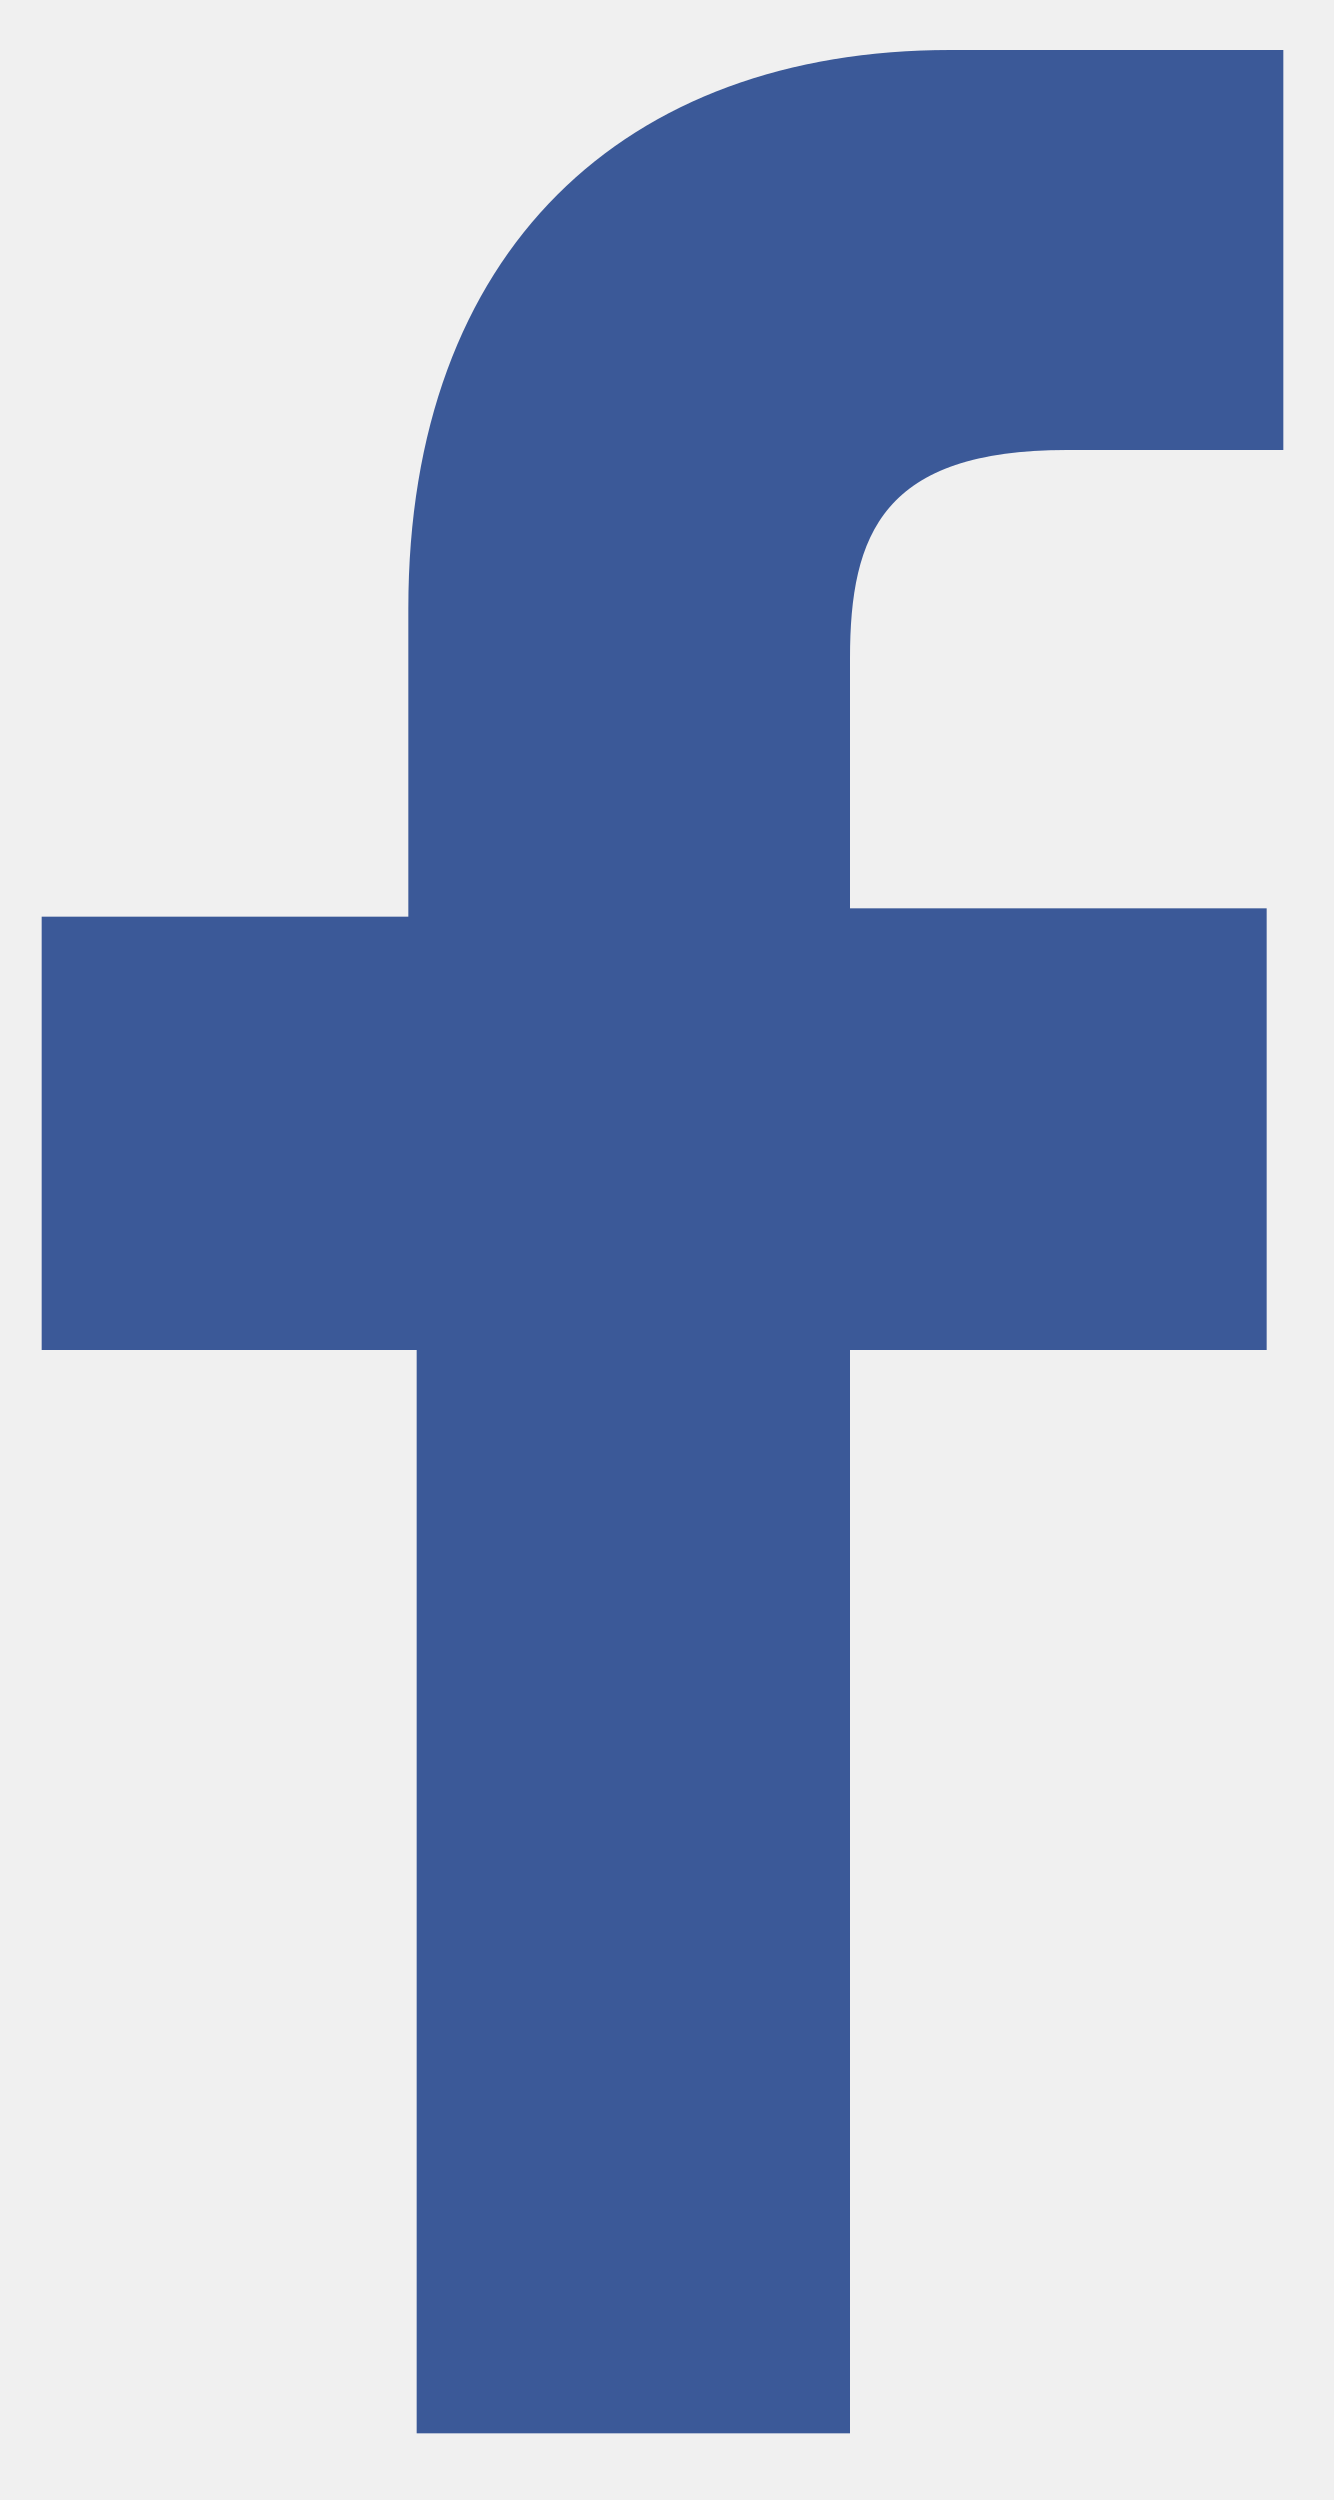
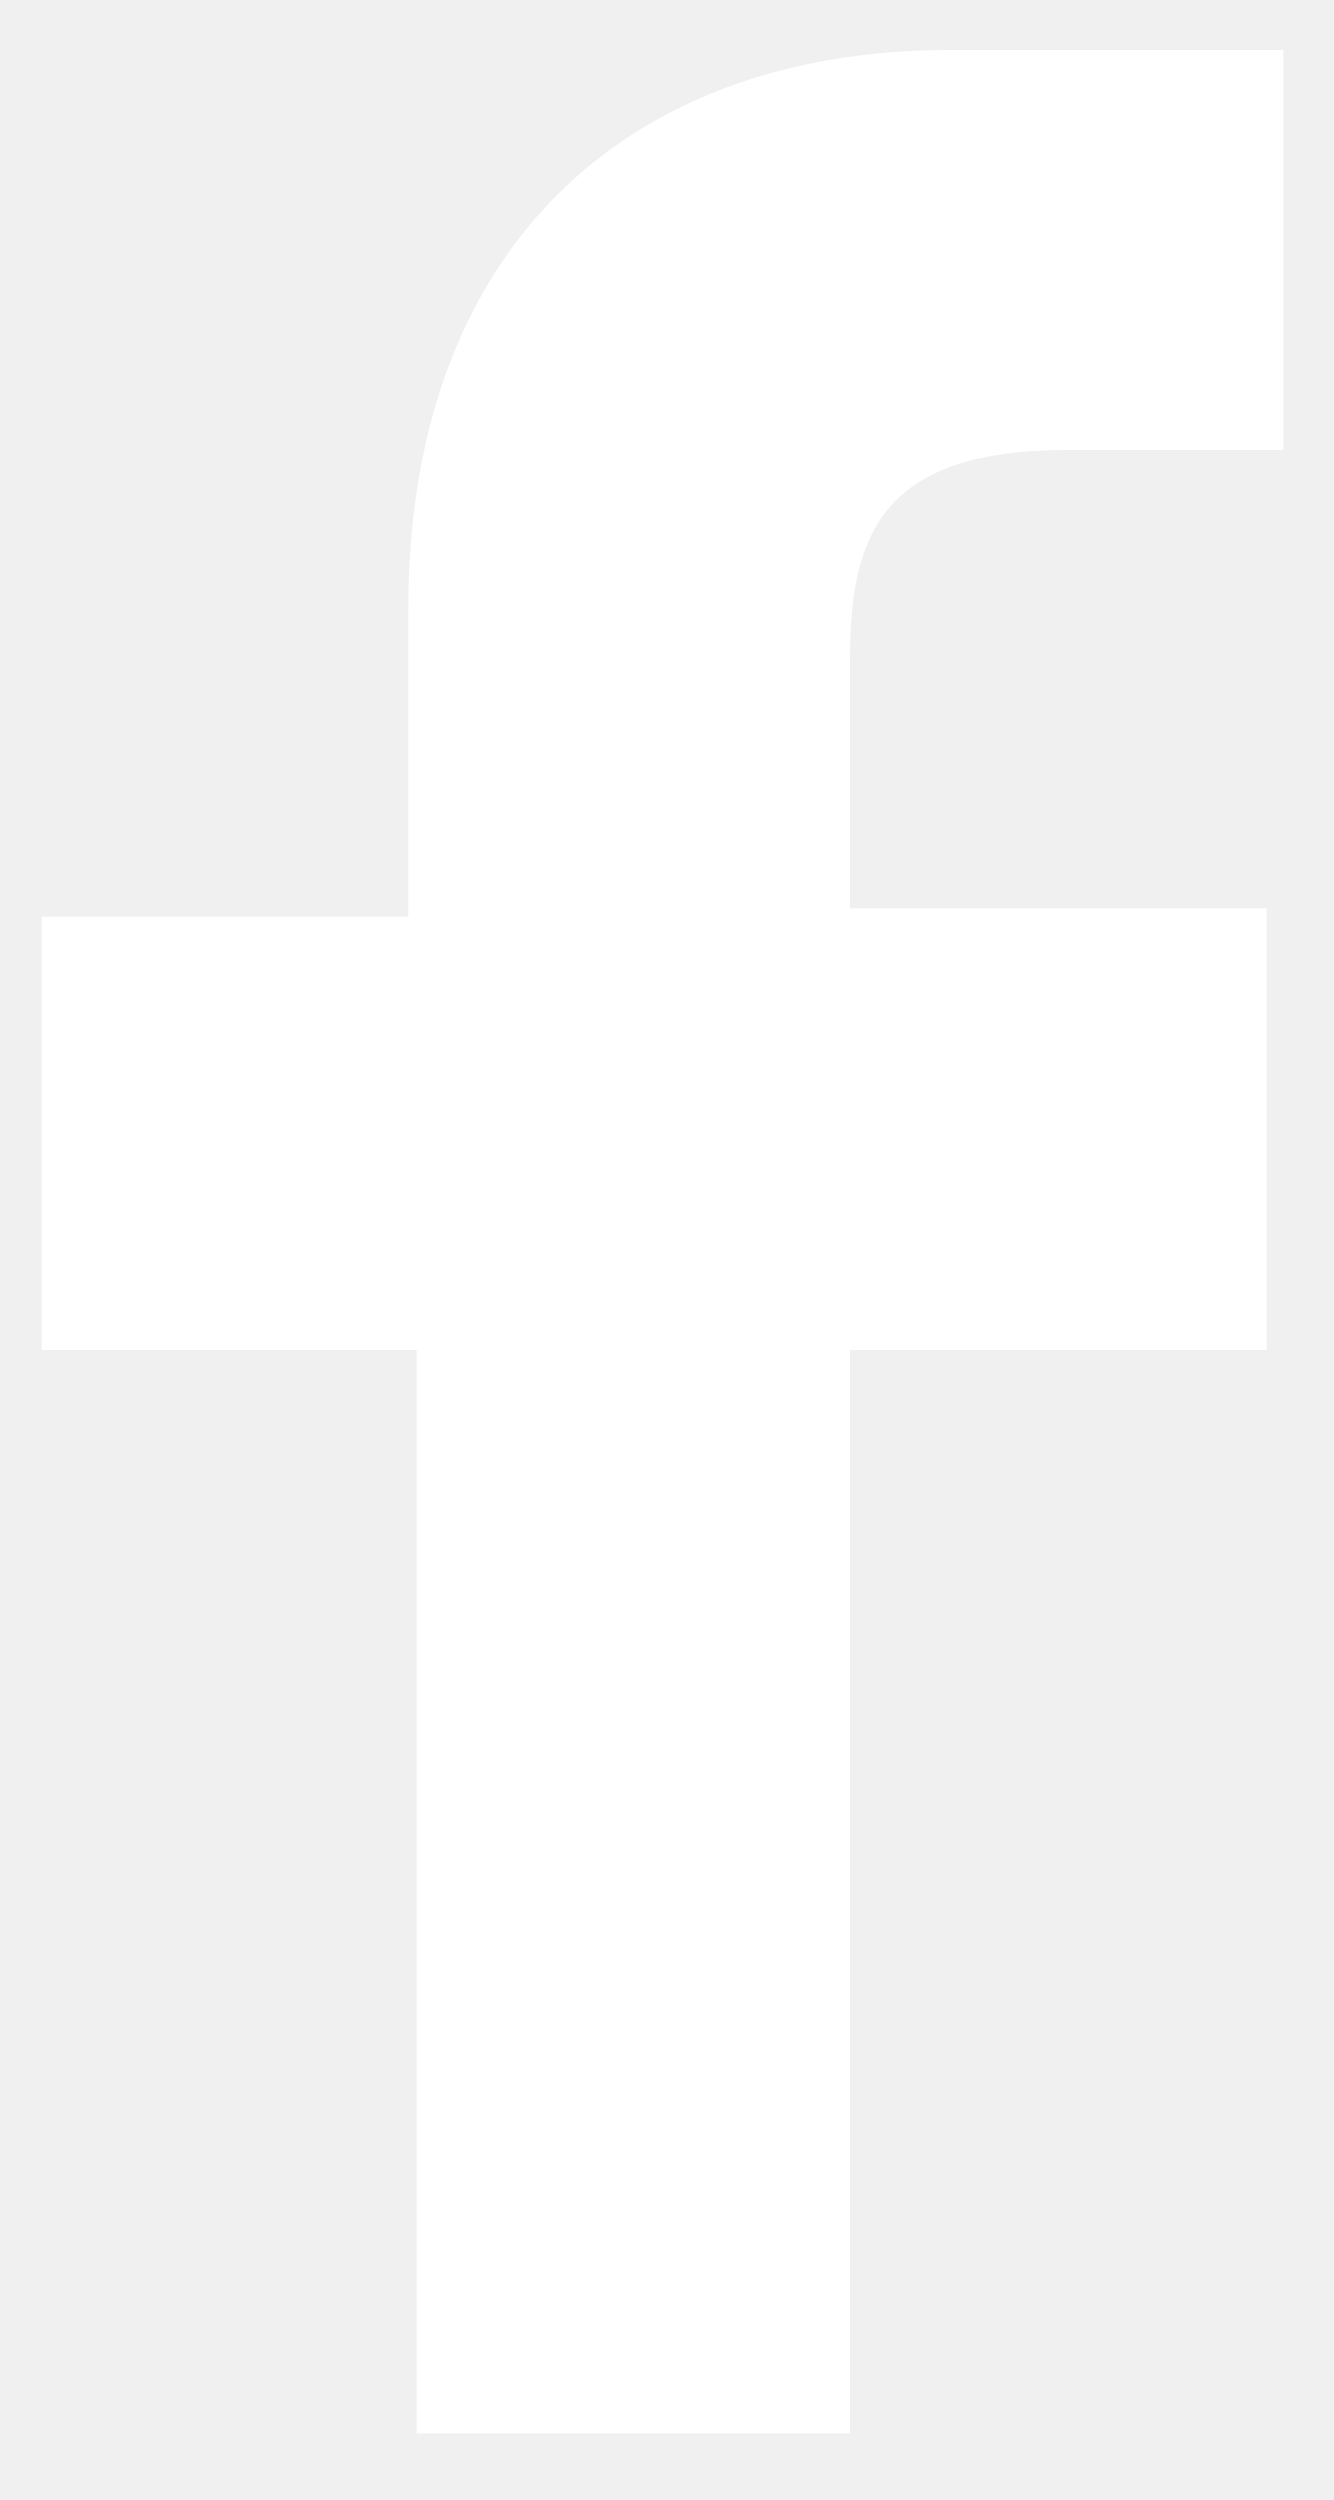
<svg xmlns="http://www.w3.org/2000/svg" id="facebook" viewBox="-66 86 16 30">
-   <path fill="#3B5998" d="M-50.5 91.4h-2.7c-2.2 0-2.6 1-2.6 2.5v3h5v5.3h-5v13H-61v-13h-4.5V97h4.4v-3.7c0-4.3 2.6-6.7 6.5-6.7h4v4.8z" />
+   <path fill="#ffffff" d="M-50.5 91.4h-2.7c-2.2 0-2.6 1-2.6 2.5v3h5v5.3h-5v13H-61v-13h-4.5V97h4.4v-3.7c0-4.3 2.6-6.7 6.5-6.7h4v4.8z" />
</svg>
